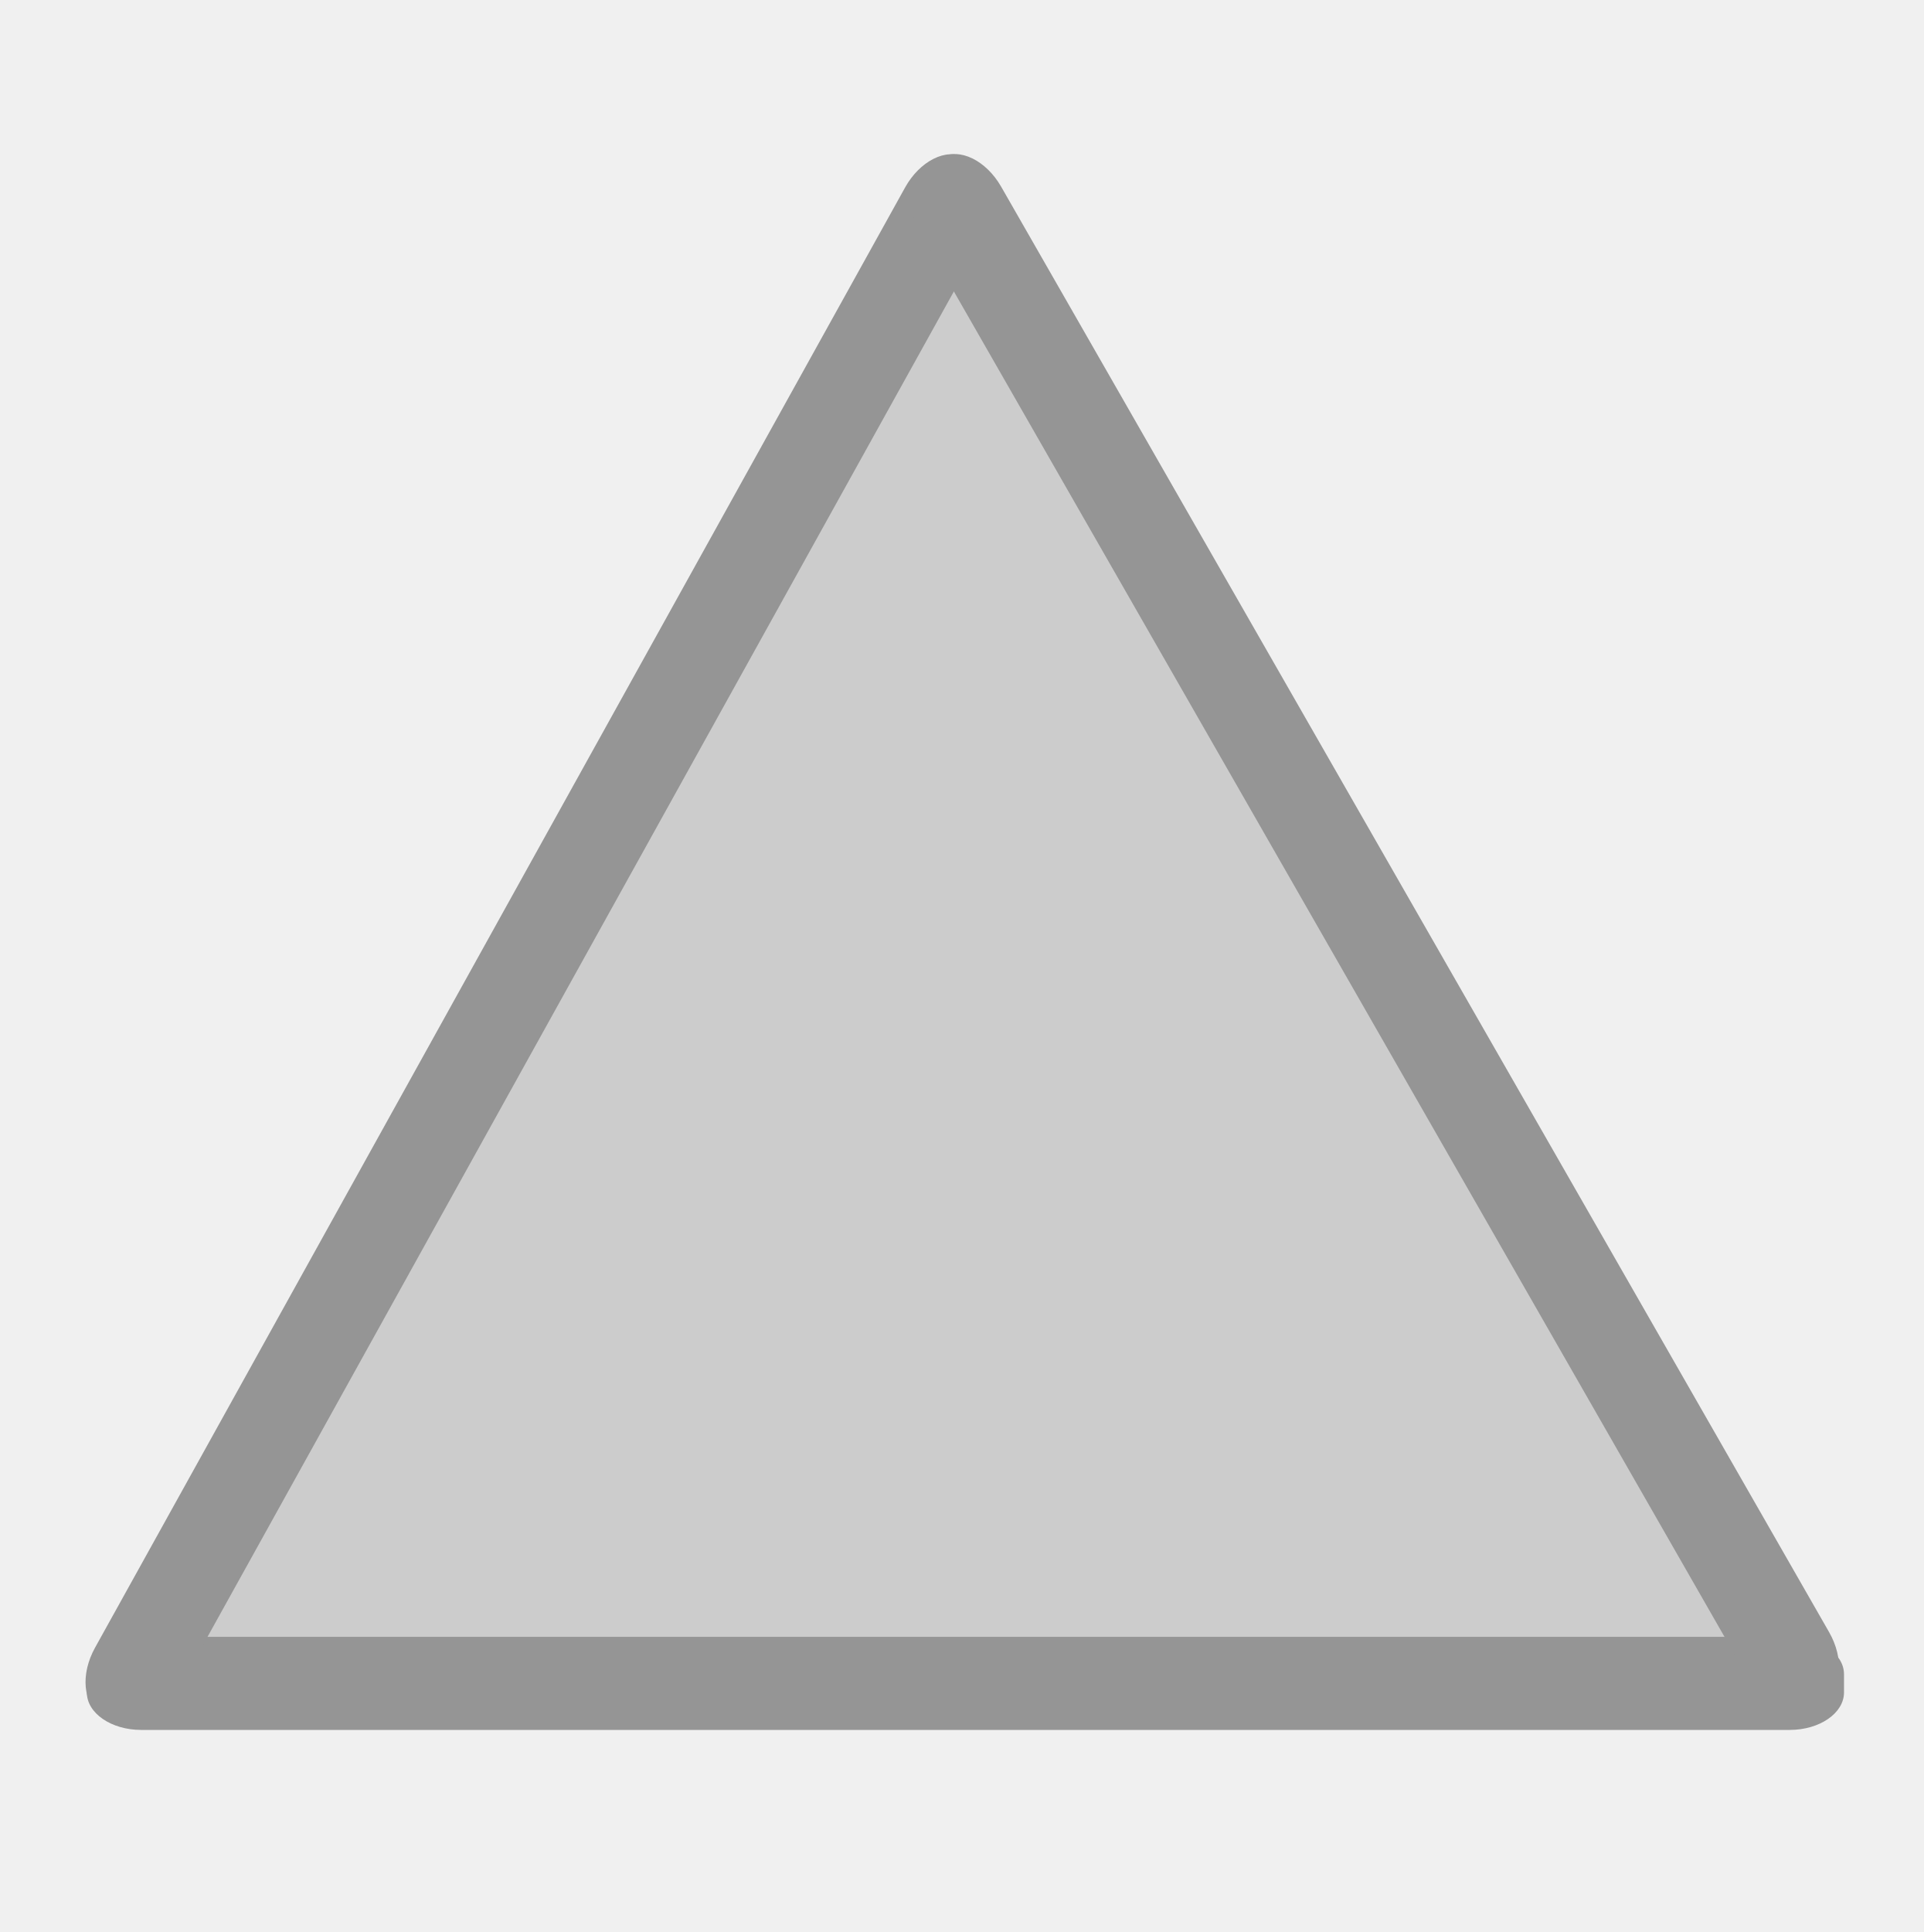
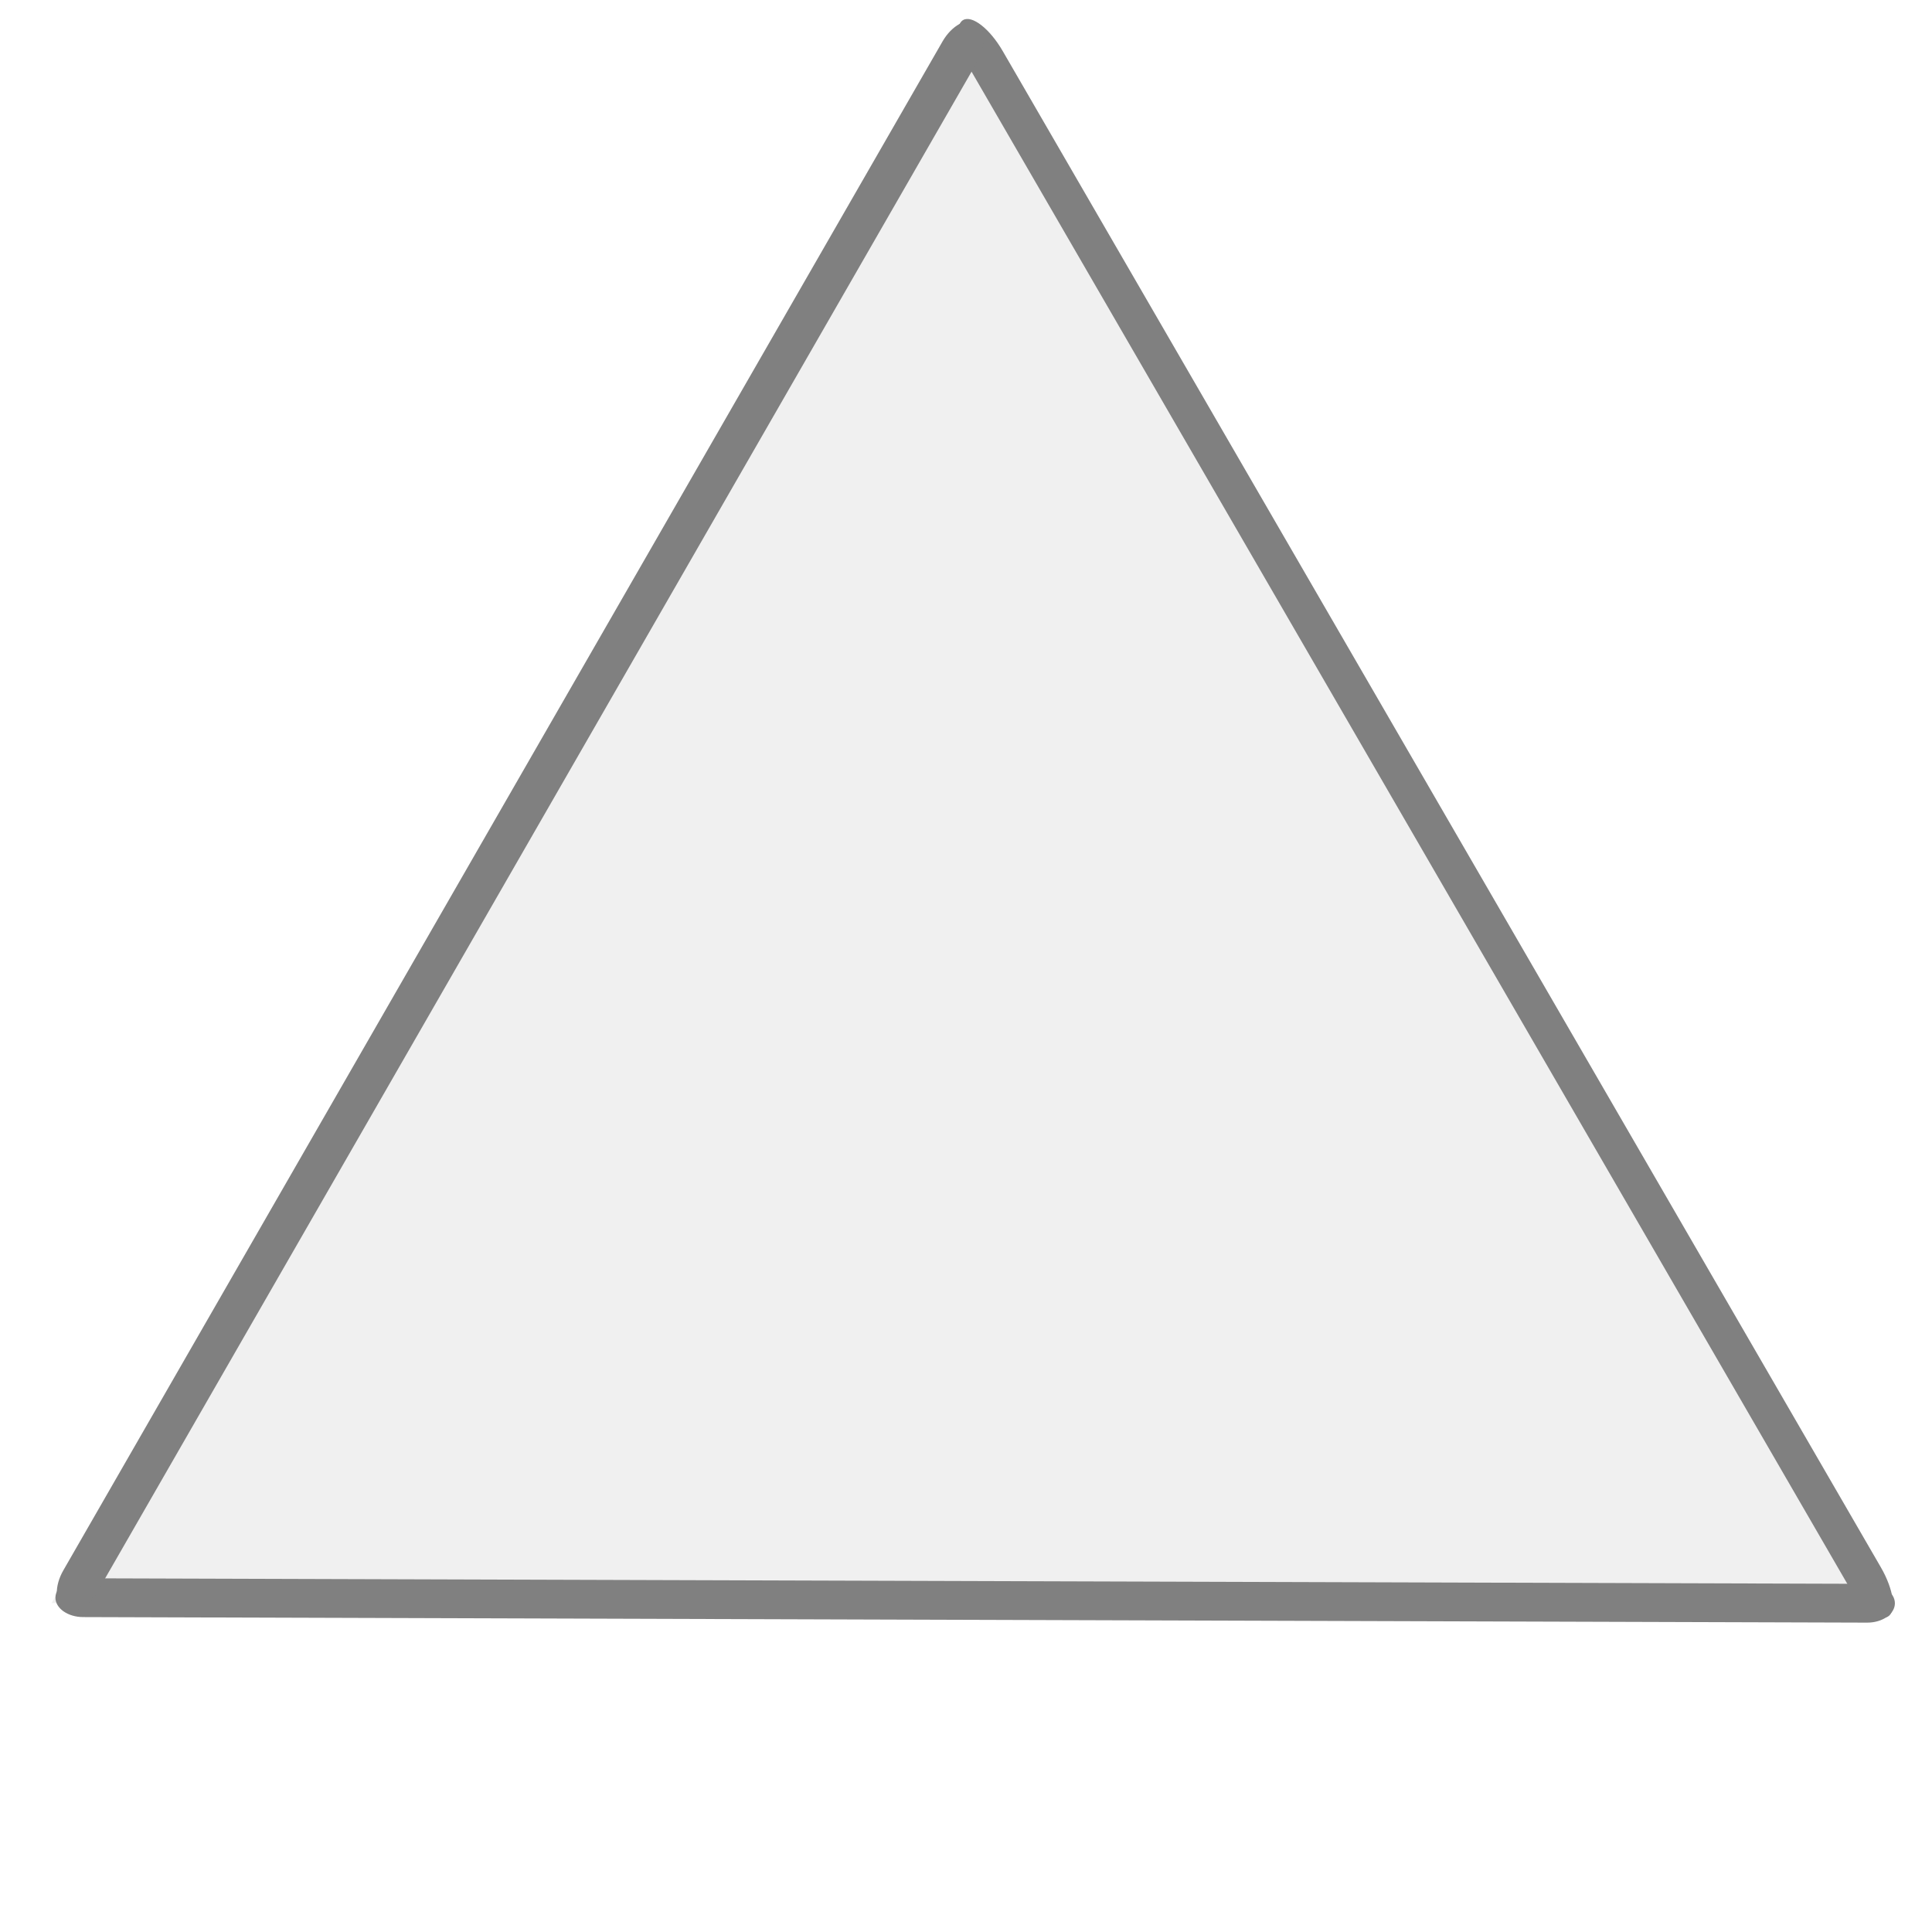
- <svg xmlns="http://www.w3.org/2000/svg" width="2232pt" height="2241pt" viewBox="0 0 2232 2241">
+ <svg xmlns="http://www.w3.org/2000/svg" width="2250pt" height="2250pt" viewBox="0 0 2250 2250">
  <defs />
-   <path id="shape0" transform="translate(159.8149, 274.0932)" fill="#cccccc" fill-rule="evenodd" stroke="#000000" stroke-opacity="0" stroke-width="0" stroke-linecap="square" stroke-linejoin="bevel" d="M0 1670.54L947.355 0L1912.37 1692.81L0 1670.54" />
-   <rect id="shape1" transform="translate(100.7424, 1898.607)" fill="#959595" fill-rule="evenodd" stroke="#000000" stroke-opacity="0" stroke-width="0" stroke-linecap="square" stroke-linejoin="bevel" width="2038.5" height="108" rx="63" ry="43.51" />
-   <rect id="shape0" transform="matrix(0.4851605 -0.8744251 0.8744251 0.4851605 79.26888 1967.053)" fill="#959595" fill-rule="evenodd" stroke="#000000" stroke-opacity="0" stroke-width="0" stroke-linecap="square" stroke-linejoin="bevel" width="2064.642" height="108" rx="63.808" ry="43.51" />
-   <rect id="shape01" transform="matrix(-0.4970878 -0.8677002 0.8677002 -0.4970878 2059.87 2002.083)" fill="#959595" fill-rule="evenodd" stroke="#000000" stroke-opacity="0" stroke-width="0" stroke-linecap="square" stroke-linejoin="bevel" width="2059.704" height="108" rx="63.655" ry="43.51" />
+   <path id="shape0" transform="matrix(1.048156 0 0 1.03272 819 -790.5142)" fill="#ffffff" fill-rule="evenodd" stroke="#000000" stroke-opacity="0" stroke-width="0" stroke-linecap="square" stroke-linejoin="bevel" d="M1744.61 3332.18L1747.05 0L0 264.364" />
+   <path id="shape1" transform="matrix(1.048156 0 0 1.03272 -283.6124 -697.5694)" fill="#ffffff" fill-rule="evenodd" stroke="#ffffff" stroke-width="22.5" stroke-linecap="square" stroke-linejoin="bevel" d="M0 3046.5L67.5 0L1442.64 568.711" />
+   <path id="shape2" transform="matrix(1.048156 0 0 1.03272 -282.036 1875.733)" fill="#ffffff" fill-rule="evenodd" stroke="#ffffff" stroke-width="22.5" stroke-linecap="square" stroke-linejoin="bevel" d="M0 3.038L2725.18 0L2199 1166.73L227.996 626.729L7.496 1.229" />
+   <rect id="shape3" transform="matrix(0.5194764 0.8969644 -0.9103712 0.5118261 1140.661 12.66609)" fill="#808080" fill-rule="evenodd" stroke="#000000" stroke-opacity="0" stroke-width="0" stroke-linecap="square" stroke-linejoin="bevel" width="2072.947" height="41.601" rx="52.046" ry="20.801" />
+   <rect id="shape01" transform="matrix(1.048151 0.003260218 -0.003308948 1.032715 64.63545 1837.971)" fill="#808080" fill-rule="evenodd" stroke="#000000" stroke-opacity="0" stroke-width="0" stroke-linecap="square" stroke-linejoin="bevel" width="2043.81" height="43.741" rx="30.775" ry="21.87" />
+   <rect id="shape01" transform="matrix(0.5166928 -0.8985238 0.911954 0.5090835 54.57808 1862.185)" fill="#808080" fill-rule="evenodd" stroke="#000000" stroke-opacity="0" stroke-width="0" stroke-linecap="square" stroke-linejoin="bevel" width="2055.867" height="44.856" rx="37.045" ry="22.428" />
</svg>
